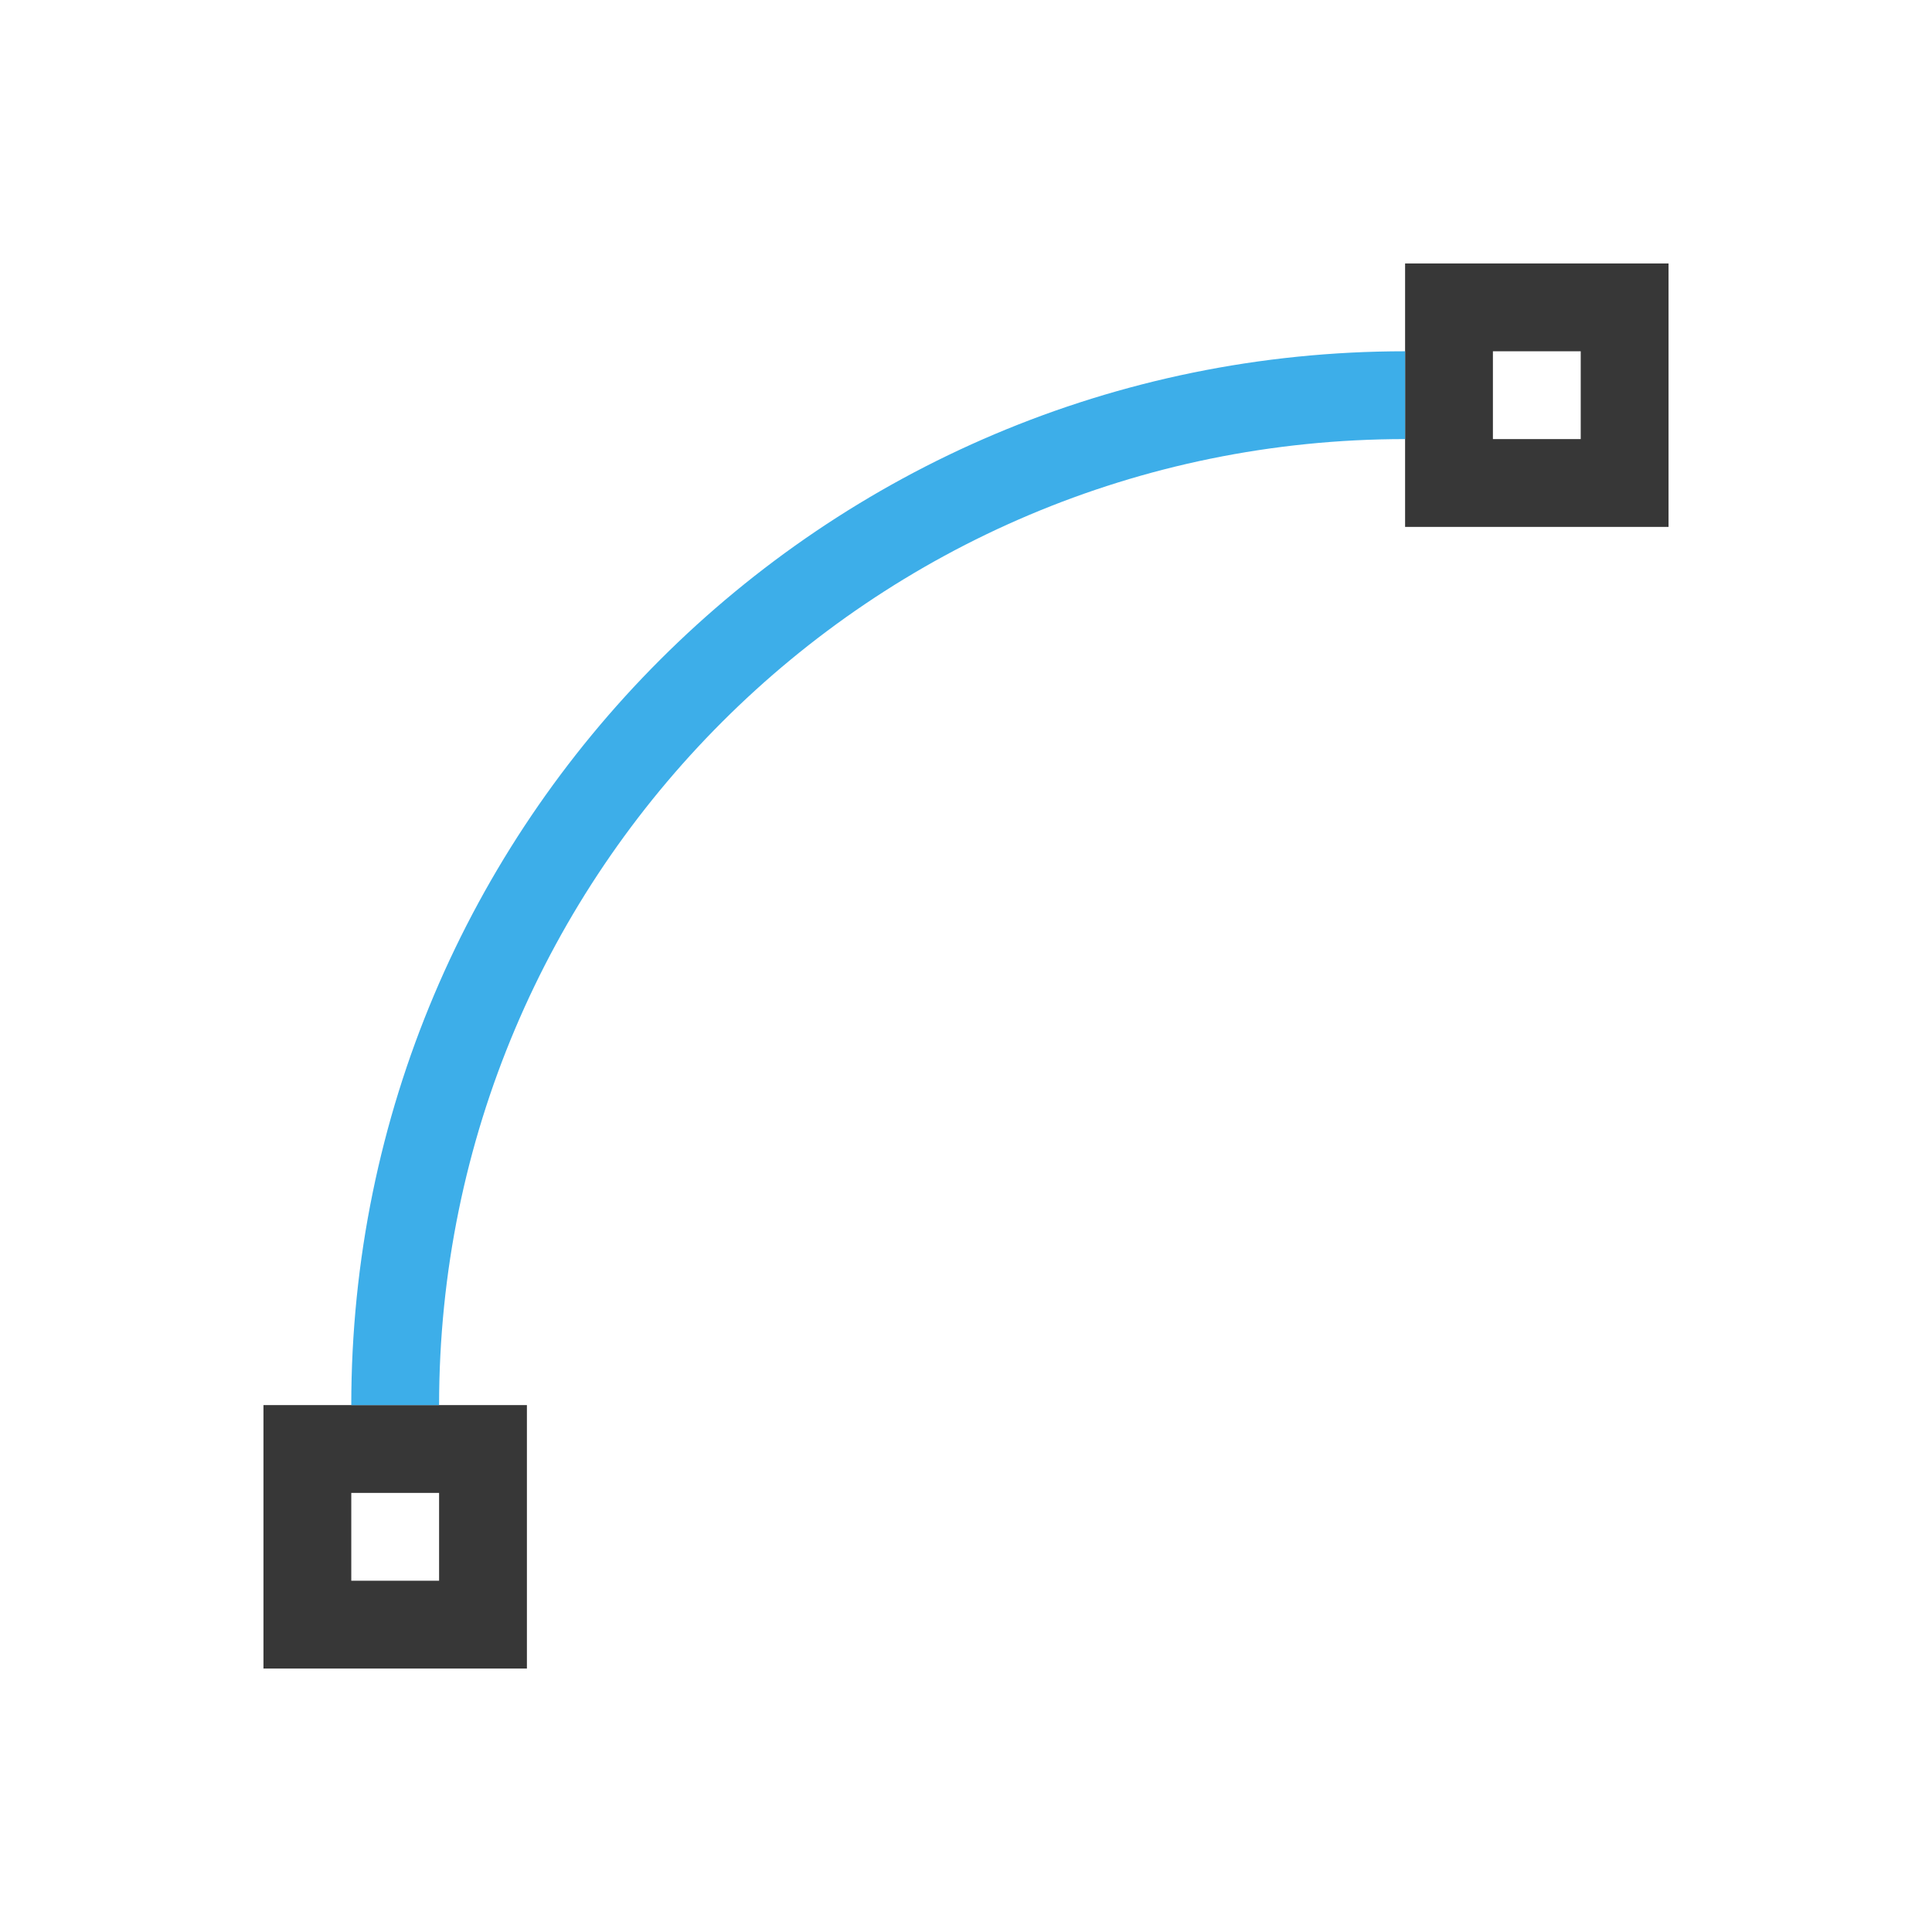
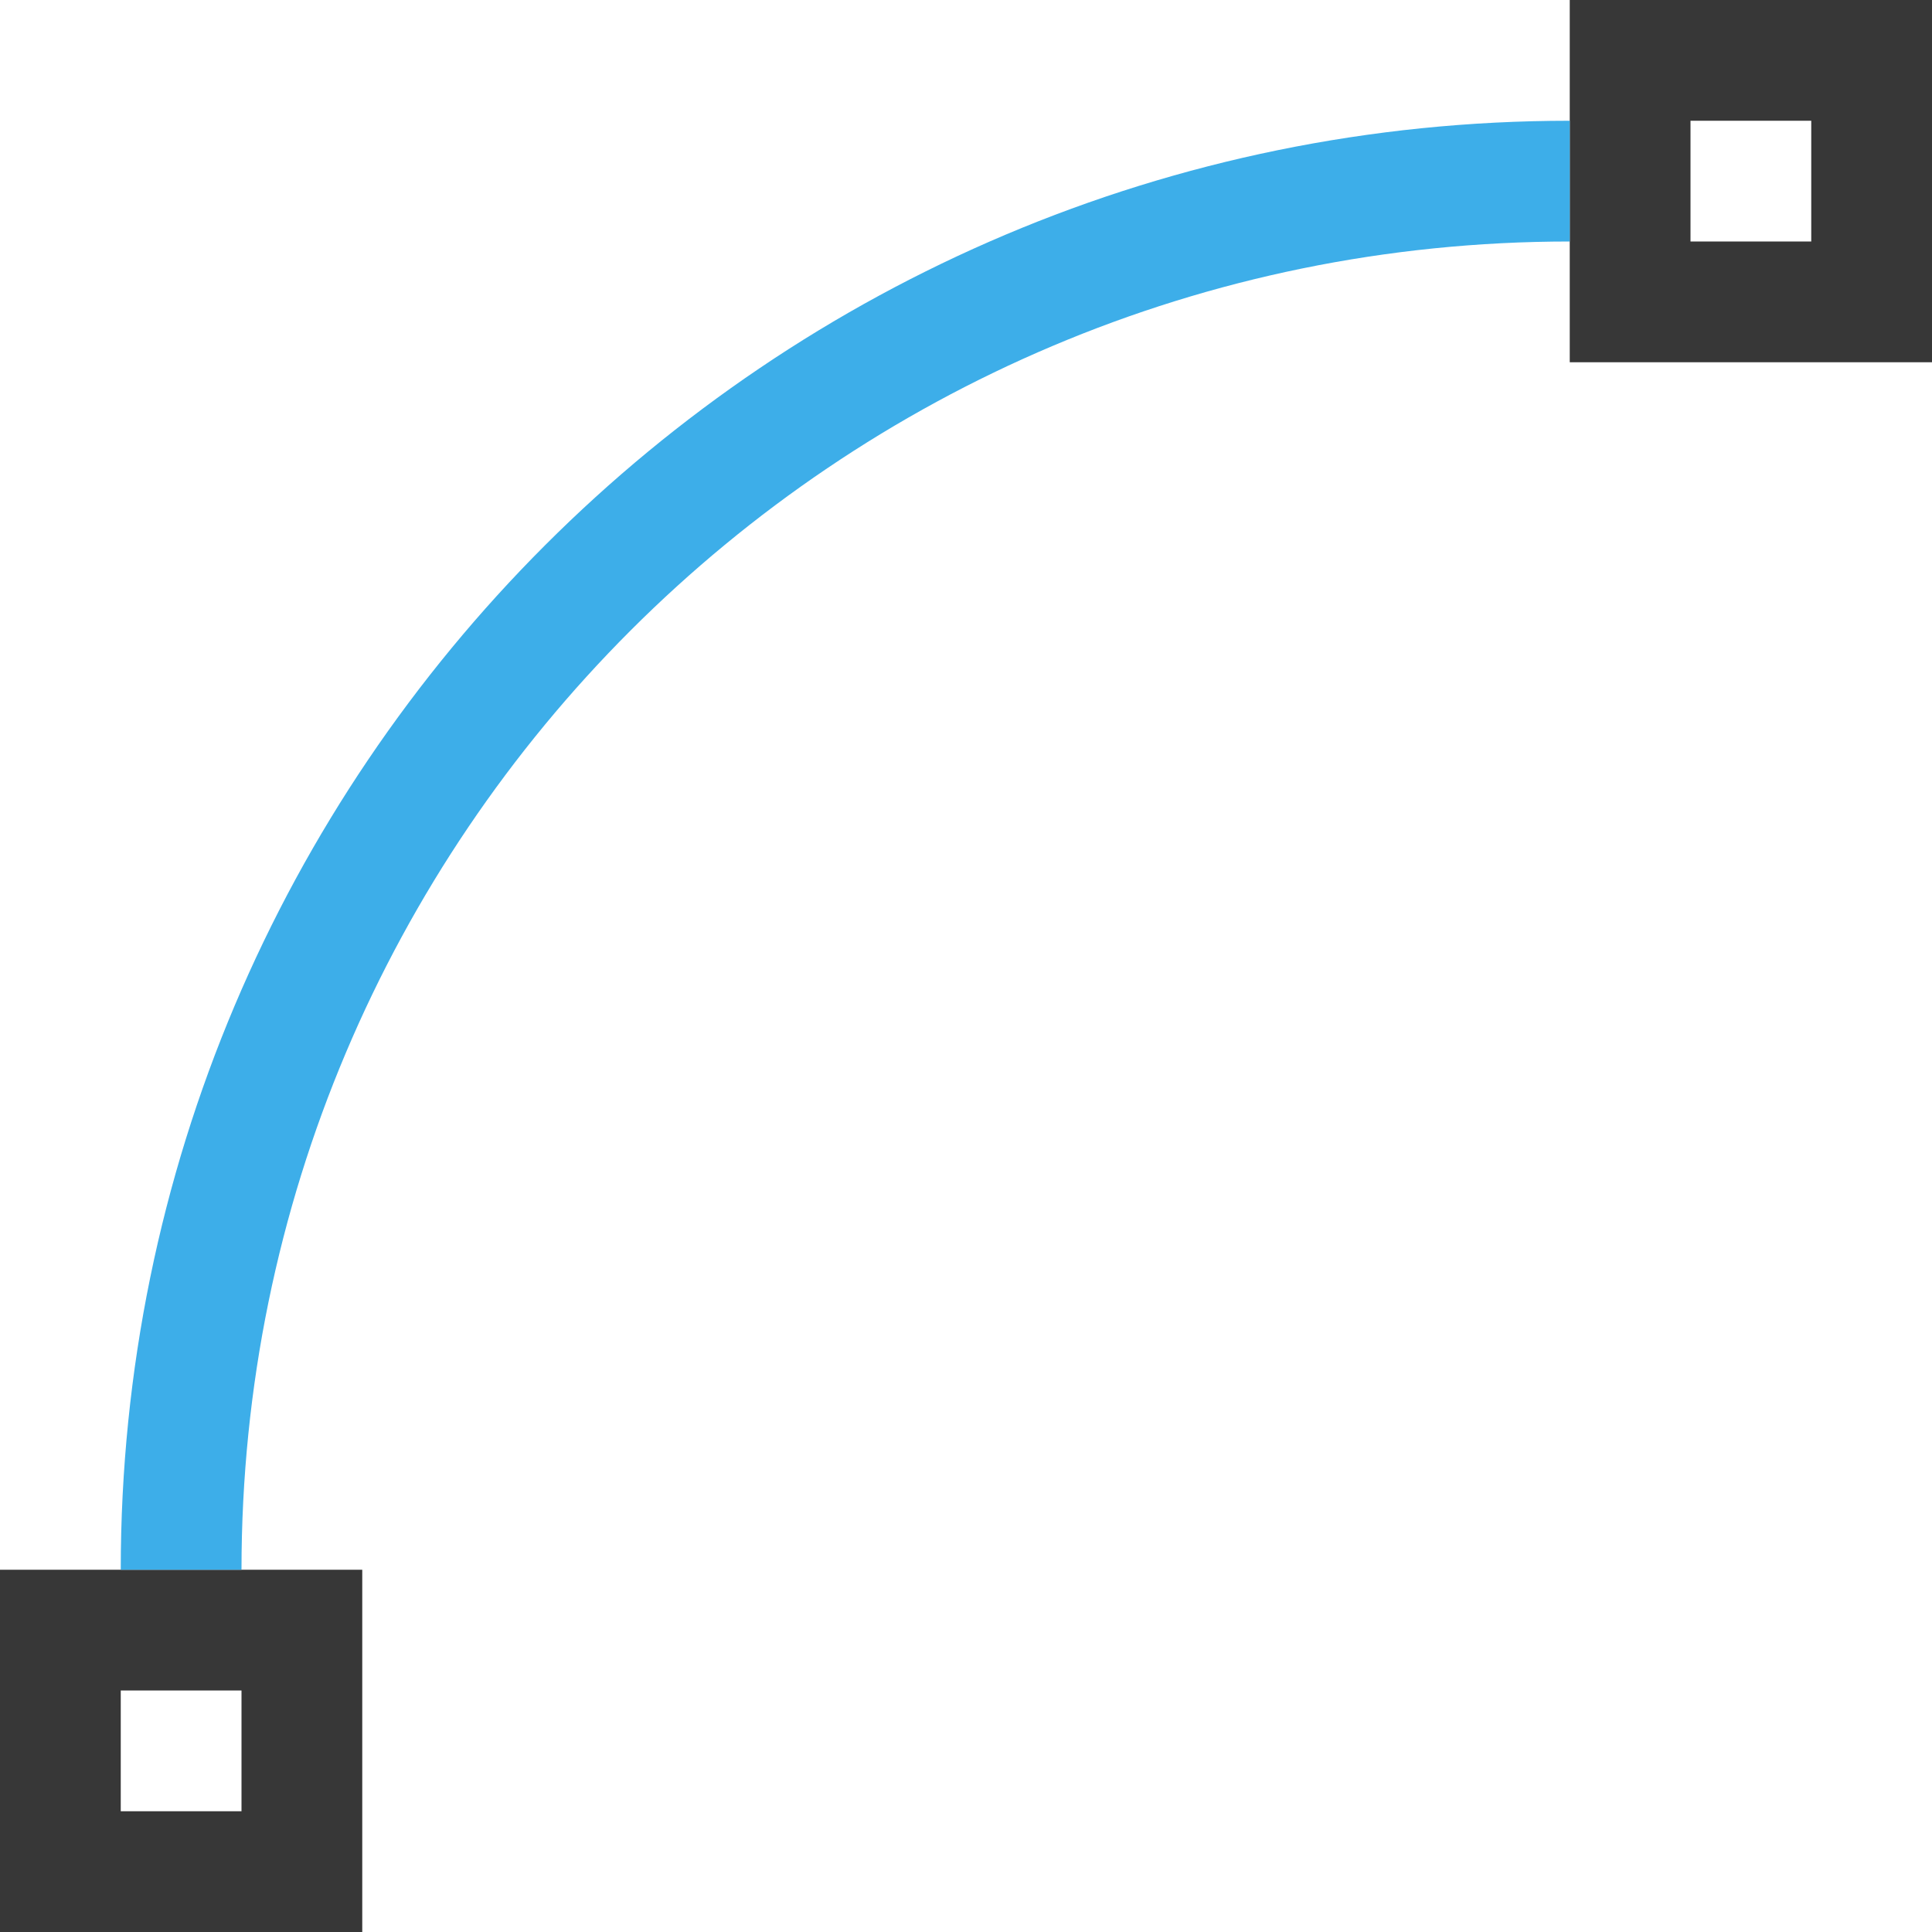
- <svg xmlns="http://www.w3.org/2000/svg" viewBox="0 0 22 22">
+ <svg xmlns="http://www.w3.org/2000/svg" viewBox="0 0 16 16" version="1.1" id="svg8" width="16" height="16">
  <defs id="defs3051">
    <style type="text/css" id="current-color-scheme">
      .ColorScheme-Text {
        color:#373737;
      }
      .ColorScheme-Highlight {
        color:#3daee9;
      }
      </style>
  </defs>
-   <path style="fill:currentColor;fill-opacity:1;stroke:none" d="M 16 3 L 16 6 L 19 6 L 19 3 L 16 3 z M 17 4 L 18 4 L 18 5 L 17 5 L 17 4 z M 3 16 L 3 19 L 6 19 L 6 16 L 3 16 z M 4 17 L 5 17 L 5 18 L 4 18 L 4 17 z " class="ColorScheme-Text" />
-   <path style="fill:currentColor;fill-opacity:1;stroke:none" d="M 16 4 A 12 12 0 0 0 4 16 L 5 16 A 11 11 0 0 1 16 5 L 16 4 z " class="ColorScheme-Highlight" />
+   <path style="color:#373737;fill:currentColor;fill-opacity:1;stroke:none" d="m 13,0 v 3 h 3 V 0 Z m 1,1 h 1 V 2 H 14 Z M 0,13 v 3 h 3 v -3 z m 1,1 h 1 v 1 H 1 Z" class="ColorScheme-Text" id="path4" />
+   <path style="color:#3daee9;fill:currentColor;fill-opacity:1;stroke:none" d="M 13,1 A 12,12 0 0 0 1,13 H 2 A 11,11 0 0 1 13,2 Z" class="ColorScheme-Highlight" id="path6" />
</svg>
